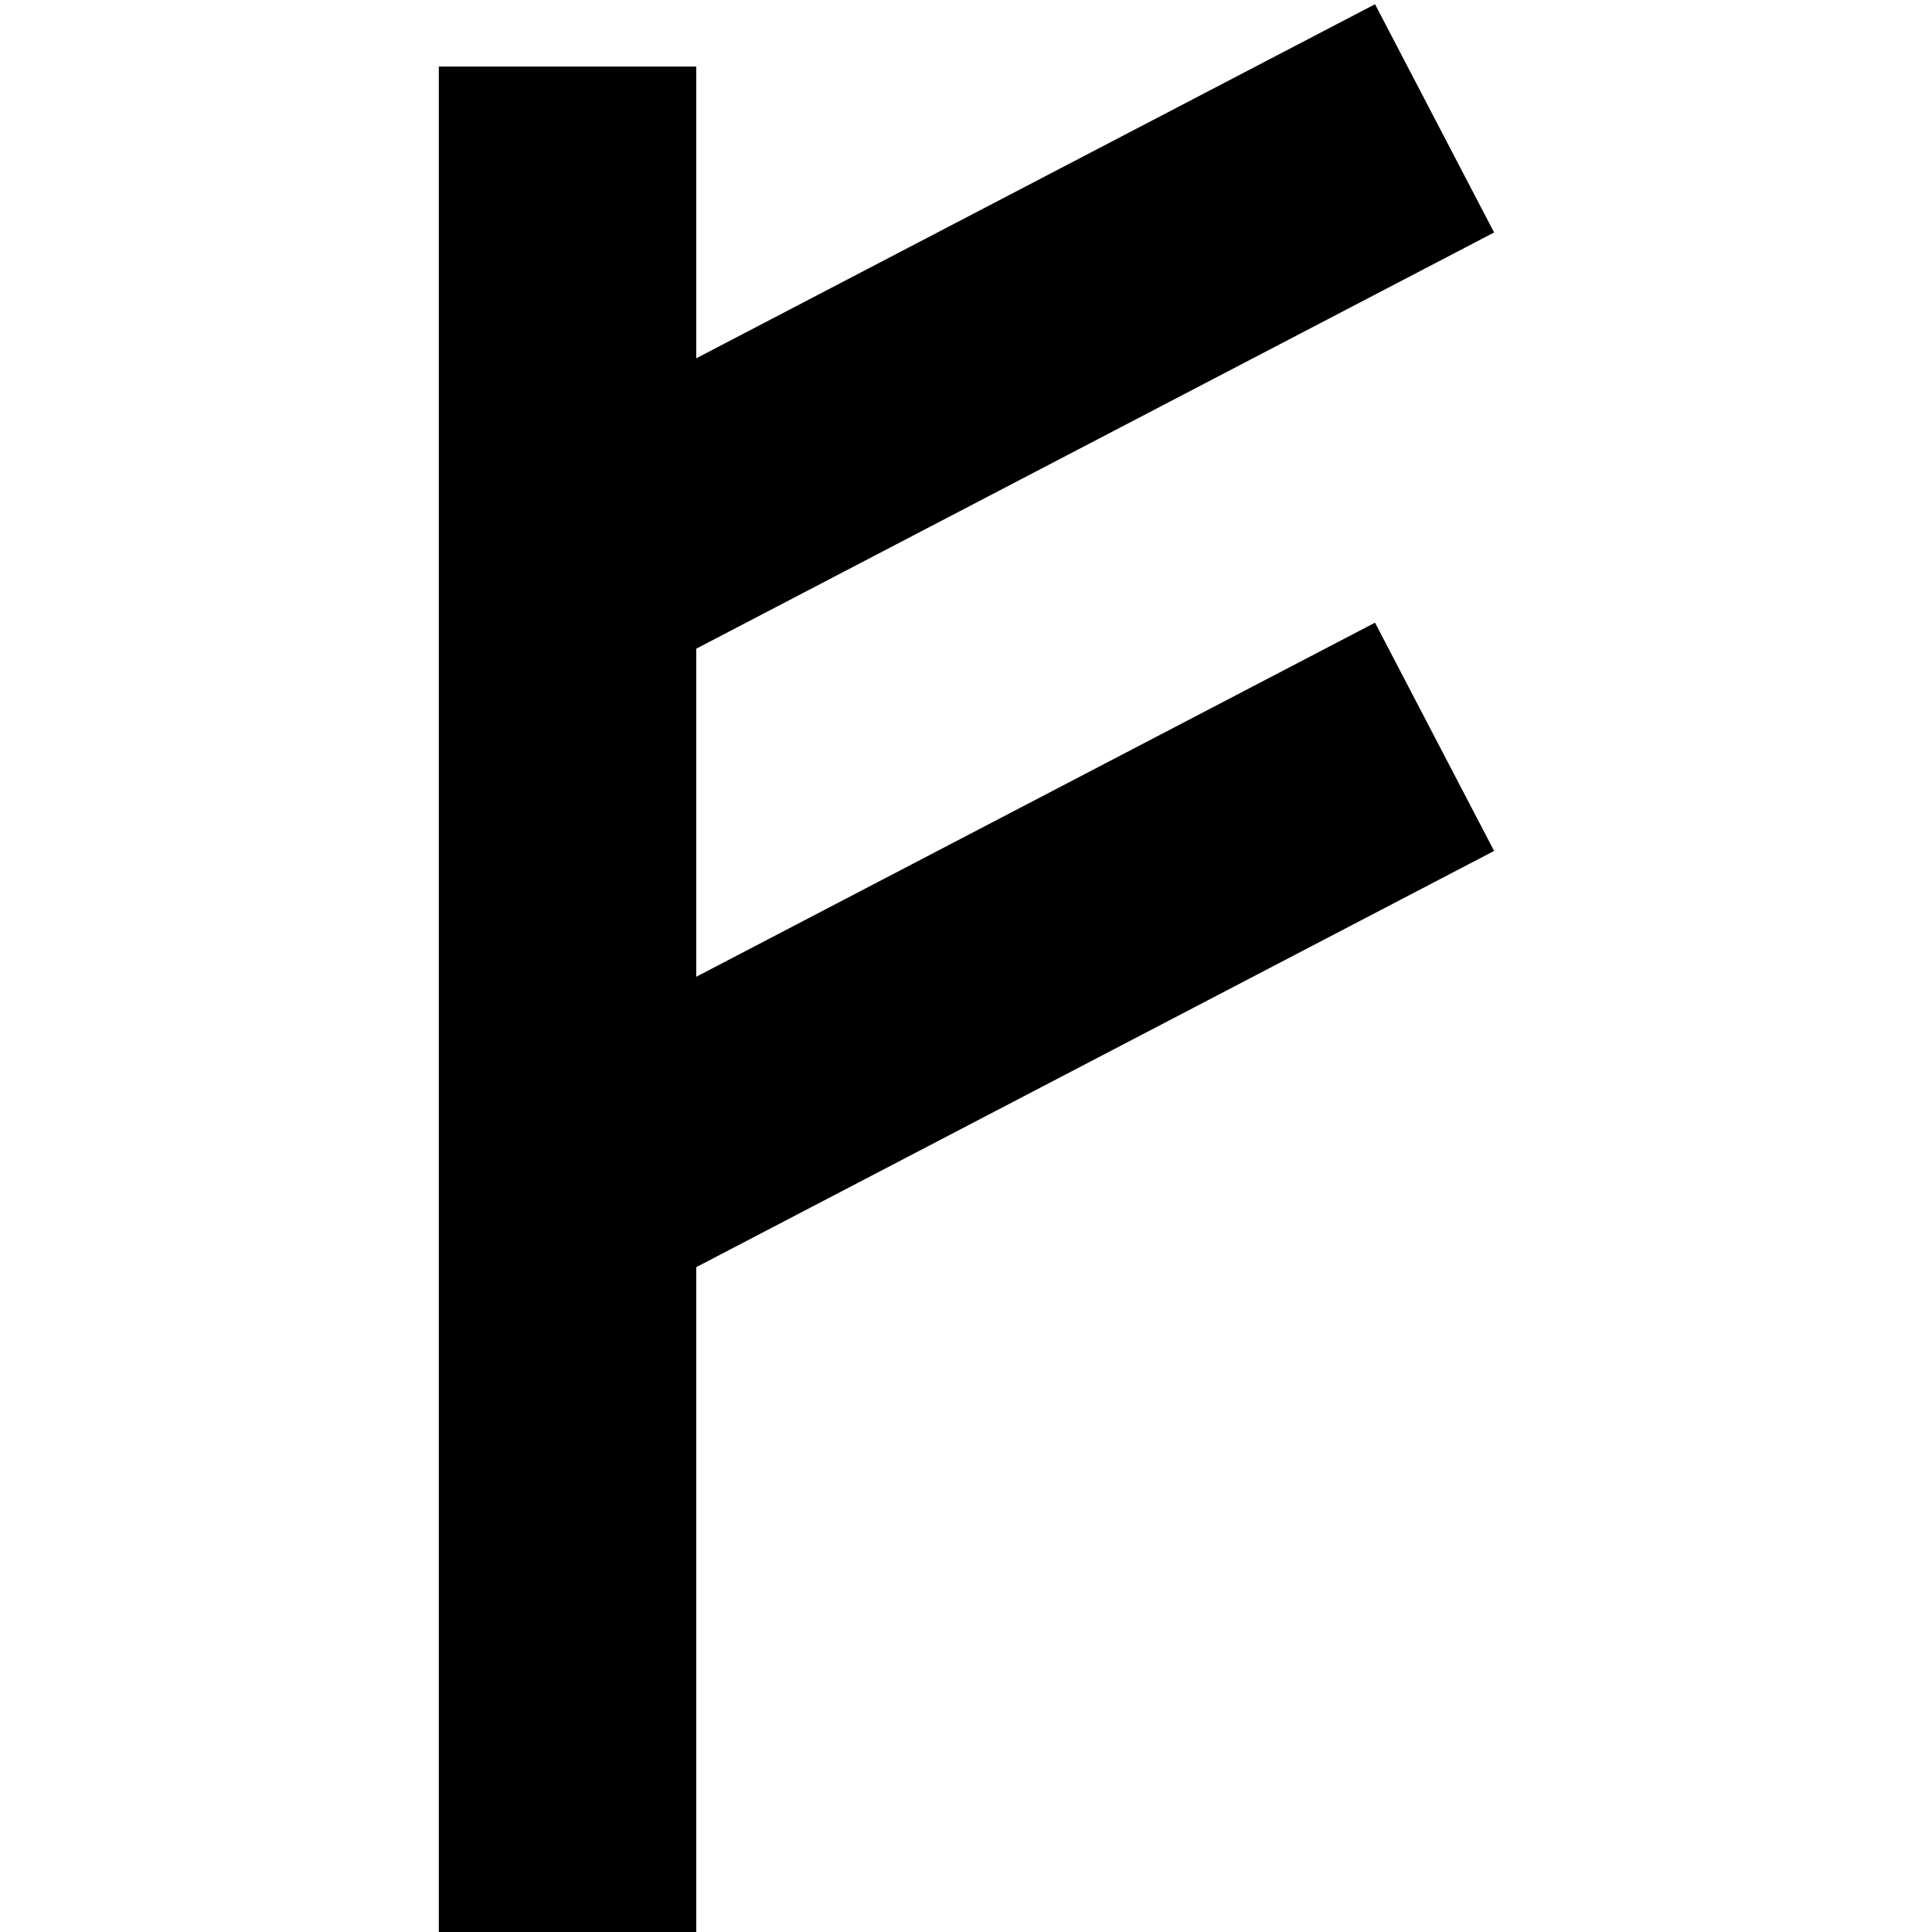
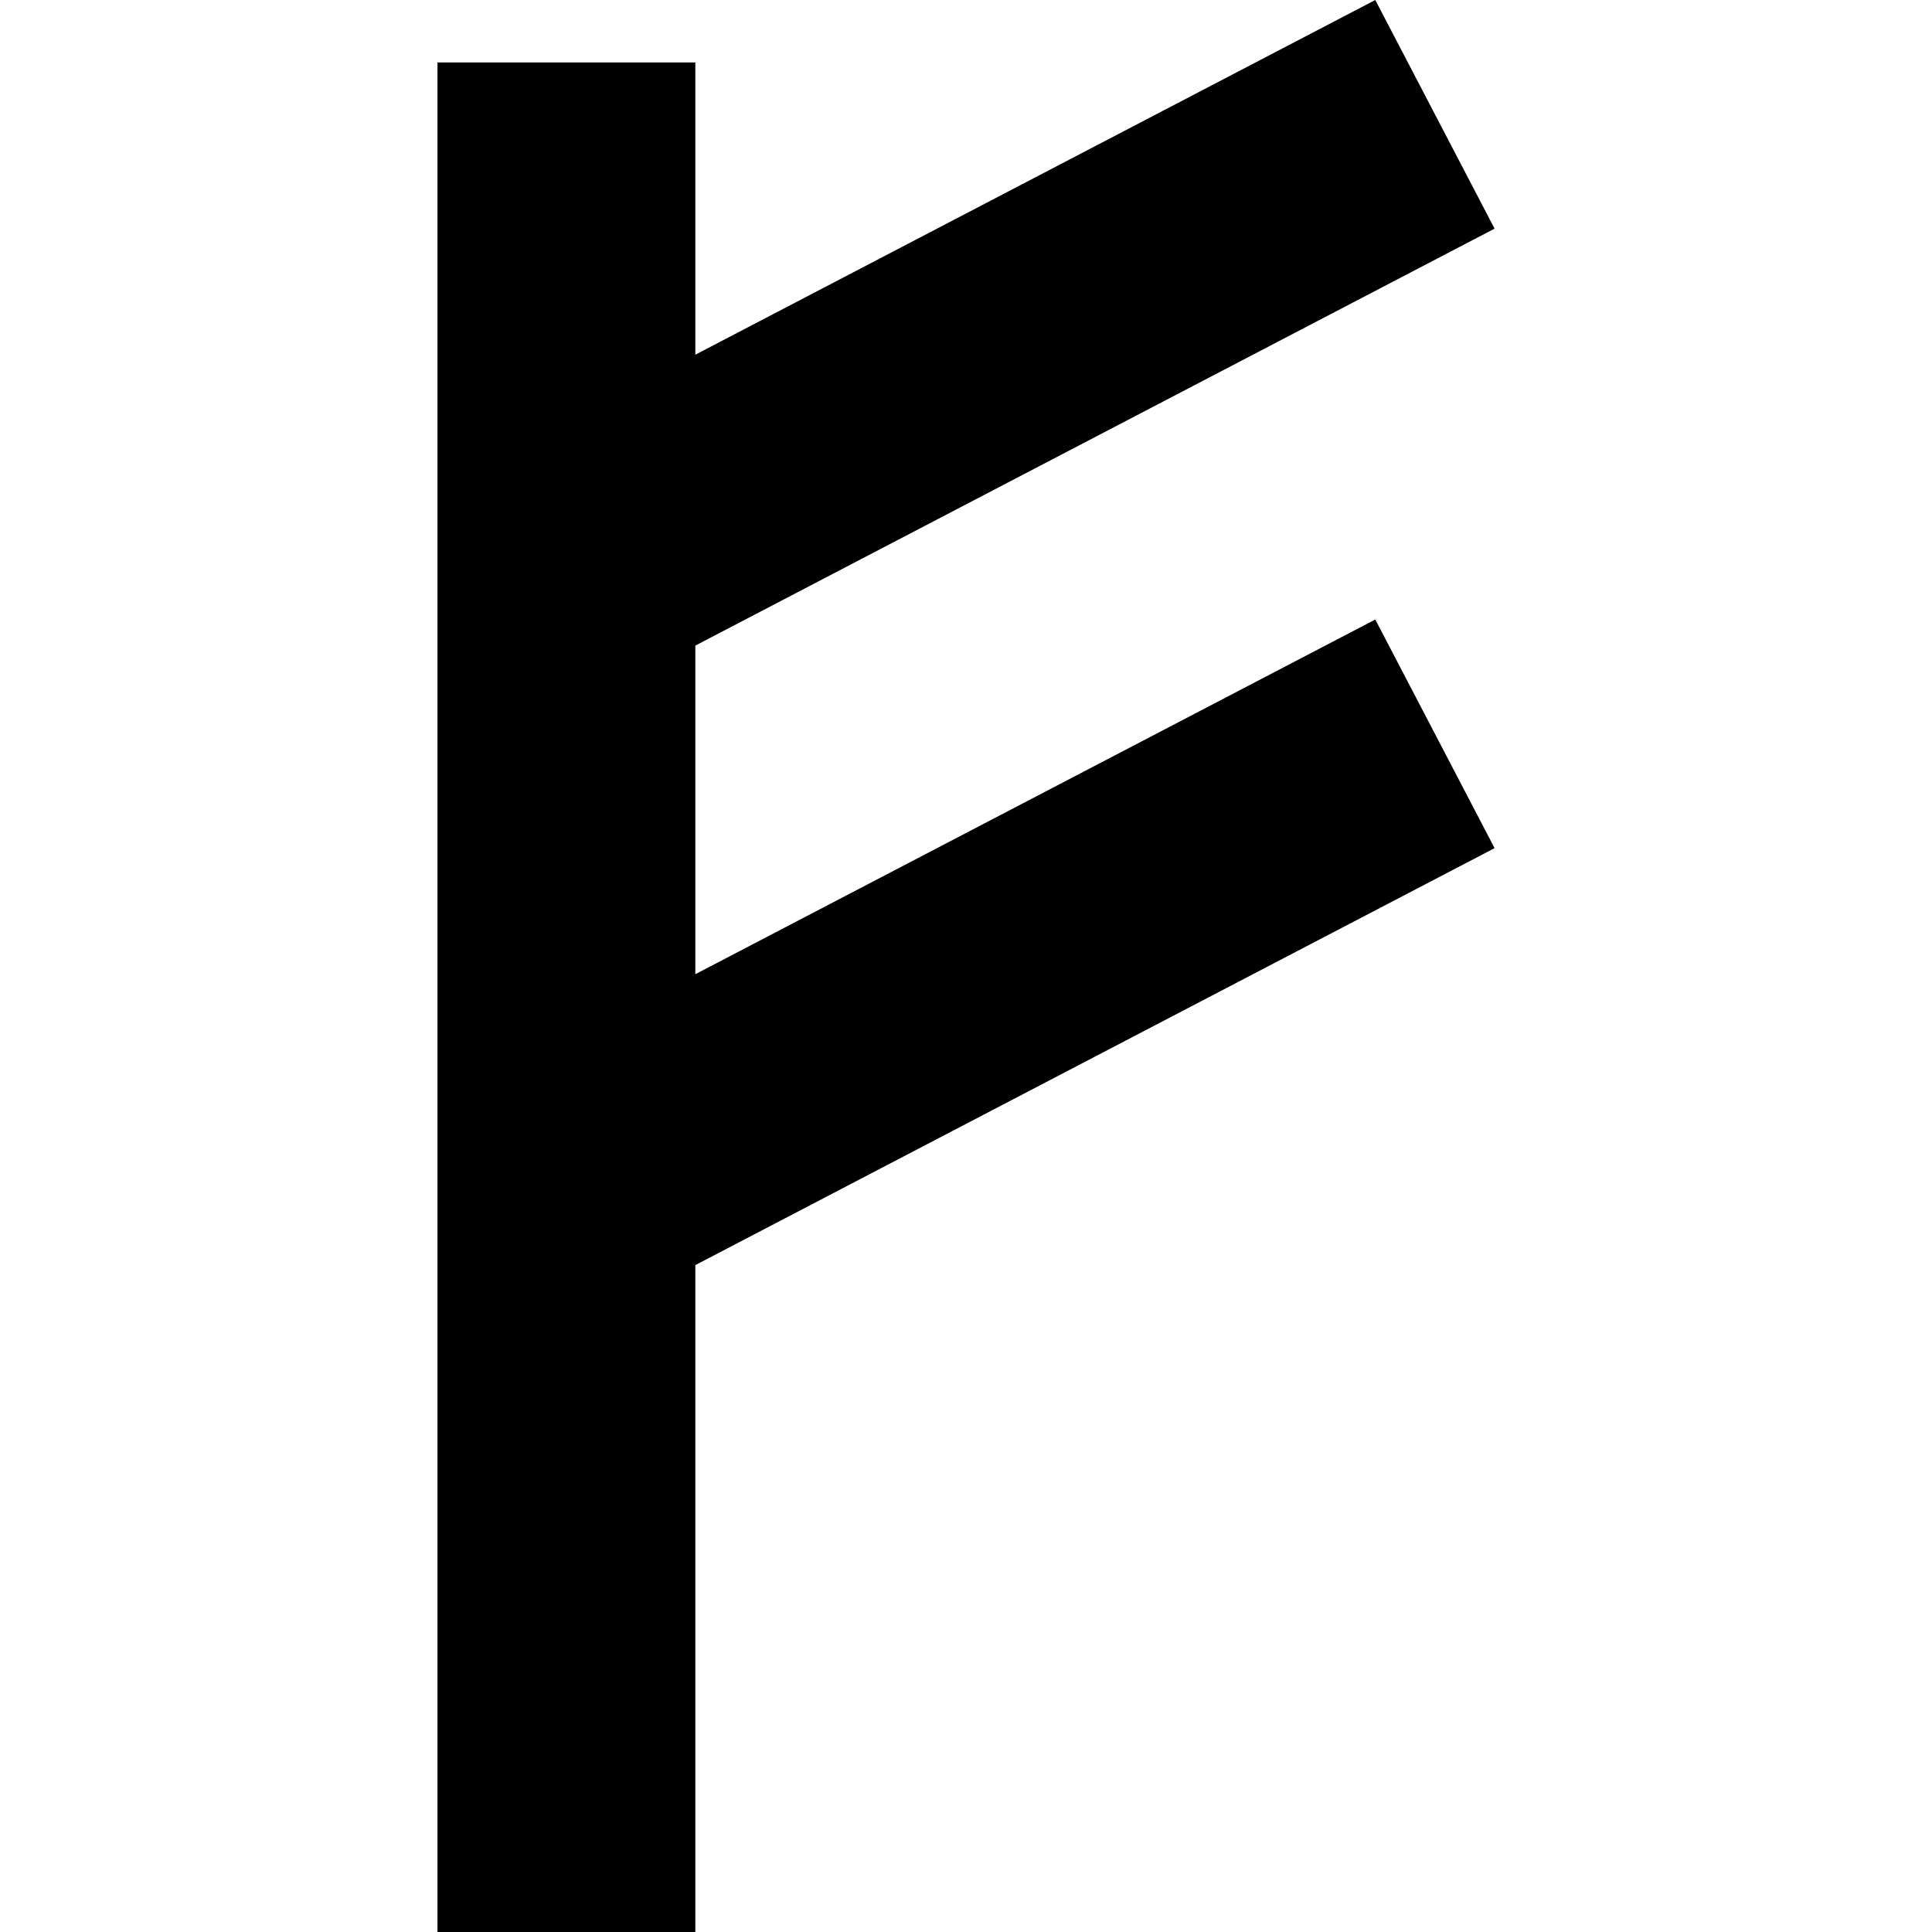
- <svg xmlns="http://www.w3.org/2000/svg" viewBox="0 0 384 384" version="1.1">
-   <g id="surface1">
-     <path style=" stroke:none;fill-rule:nonzero;fill:rgb(0%,0%,0%);fill-opacity:1;" d="M 273.297 123.762 L 138.383 194.141 L 138.383 128.934 L 296.965 46.207 L 273.297 0.84 L 138.383 71.215 L 138.383 13.227 L 87.219 13.227 L 87.219 384.18 L 138.383 384.18 L 138.383 251.859 L 296.965 169.129 Z M 273.297 123.762 " />
-   </g>
+ <svg xmlns="http://www.w3.org/2000/svg" version="1.1" viewBox="0 0 32 32">
+   <path d="M22.779 10.261l-11.262 5.875v-5.443l13.238-6.906-1.976-3.787-11.262 5.875v-4.841h-4.271v30.966h4.271v-11.046l13.238-6.906z" />
</svg>
